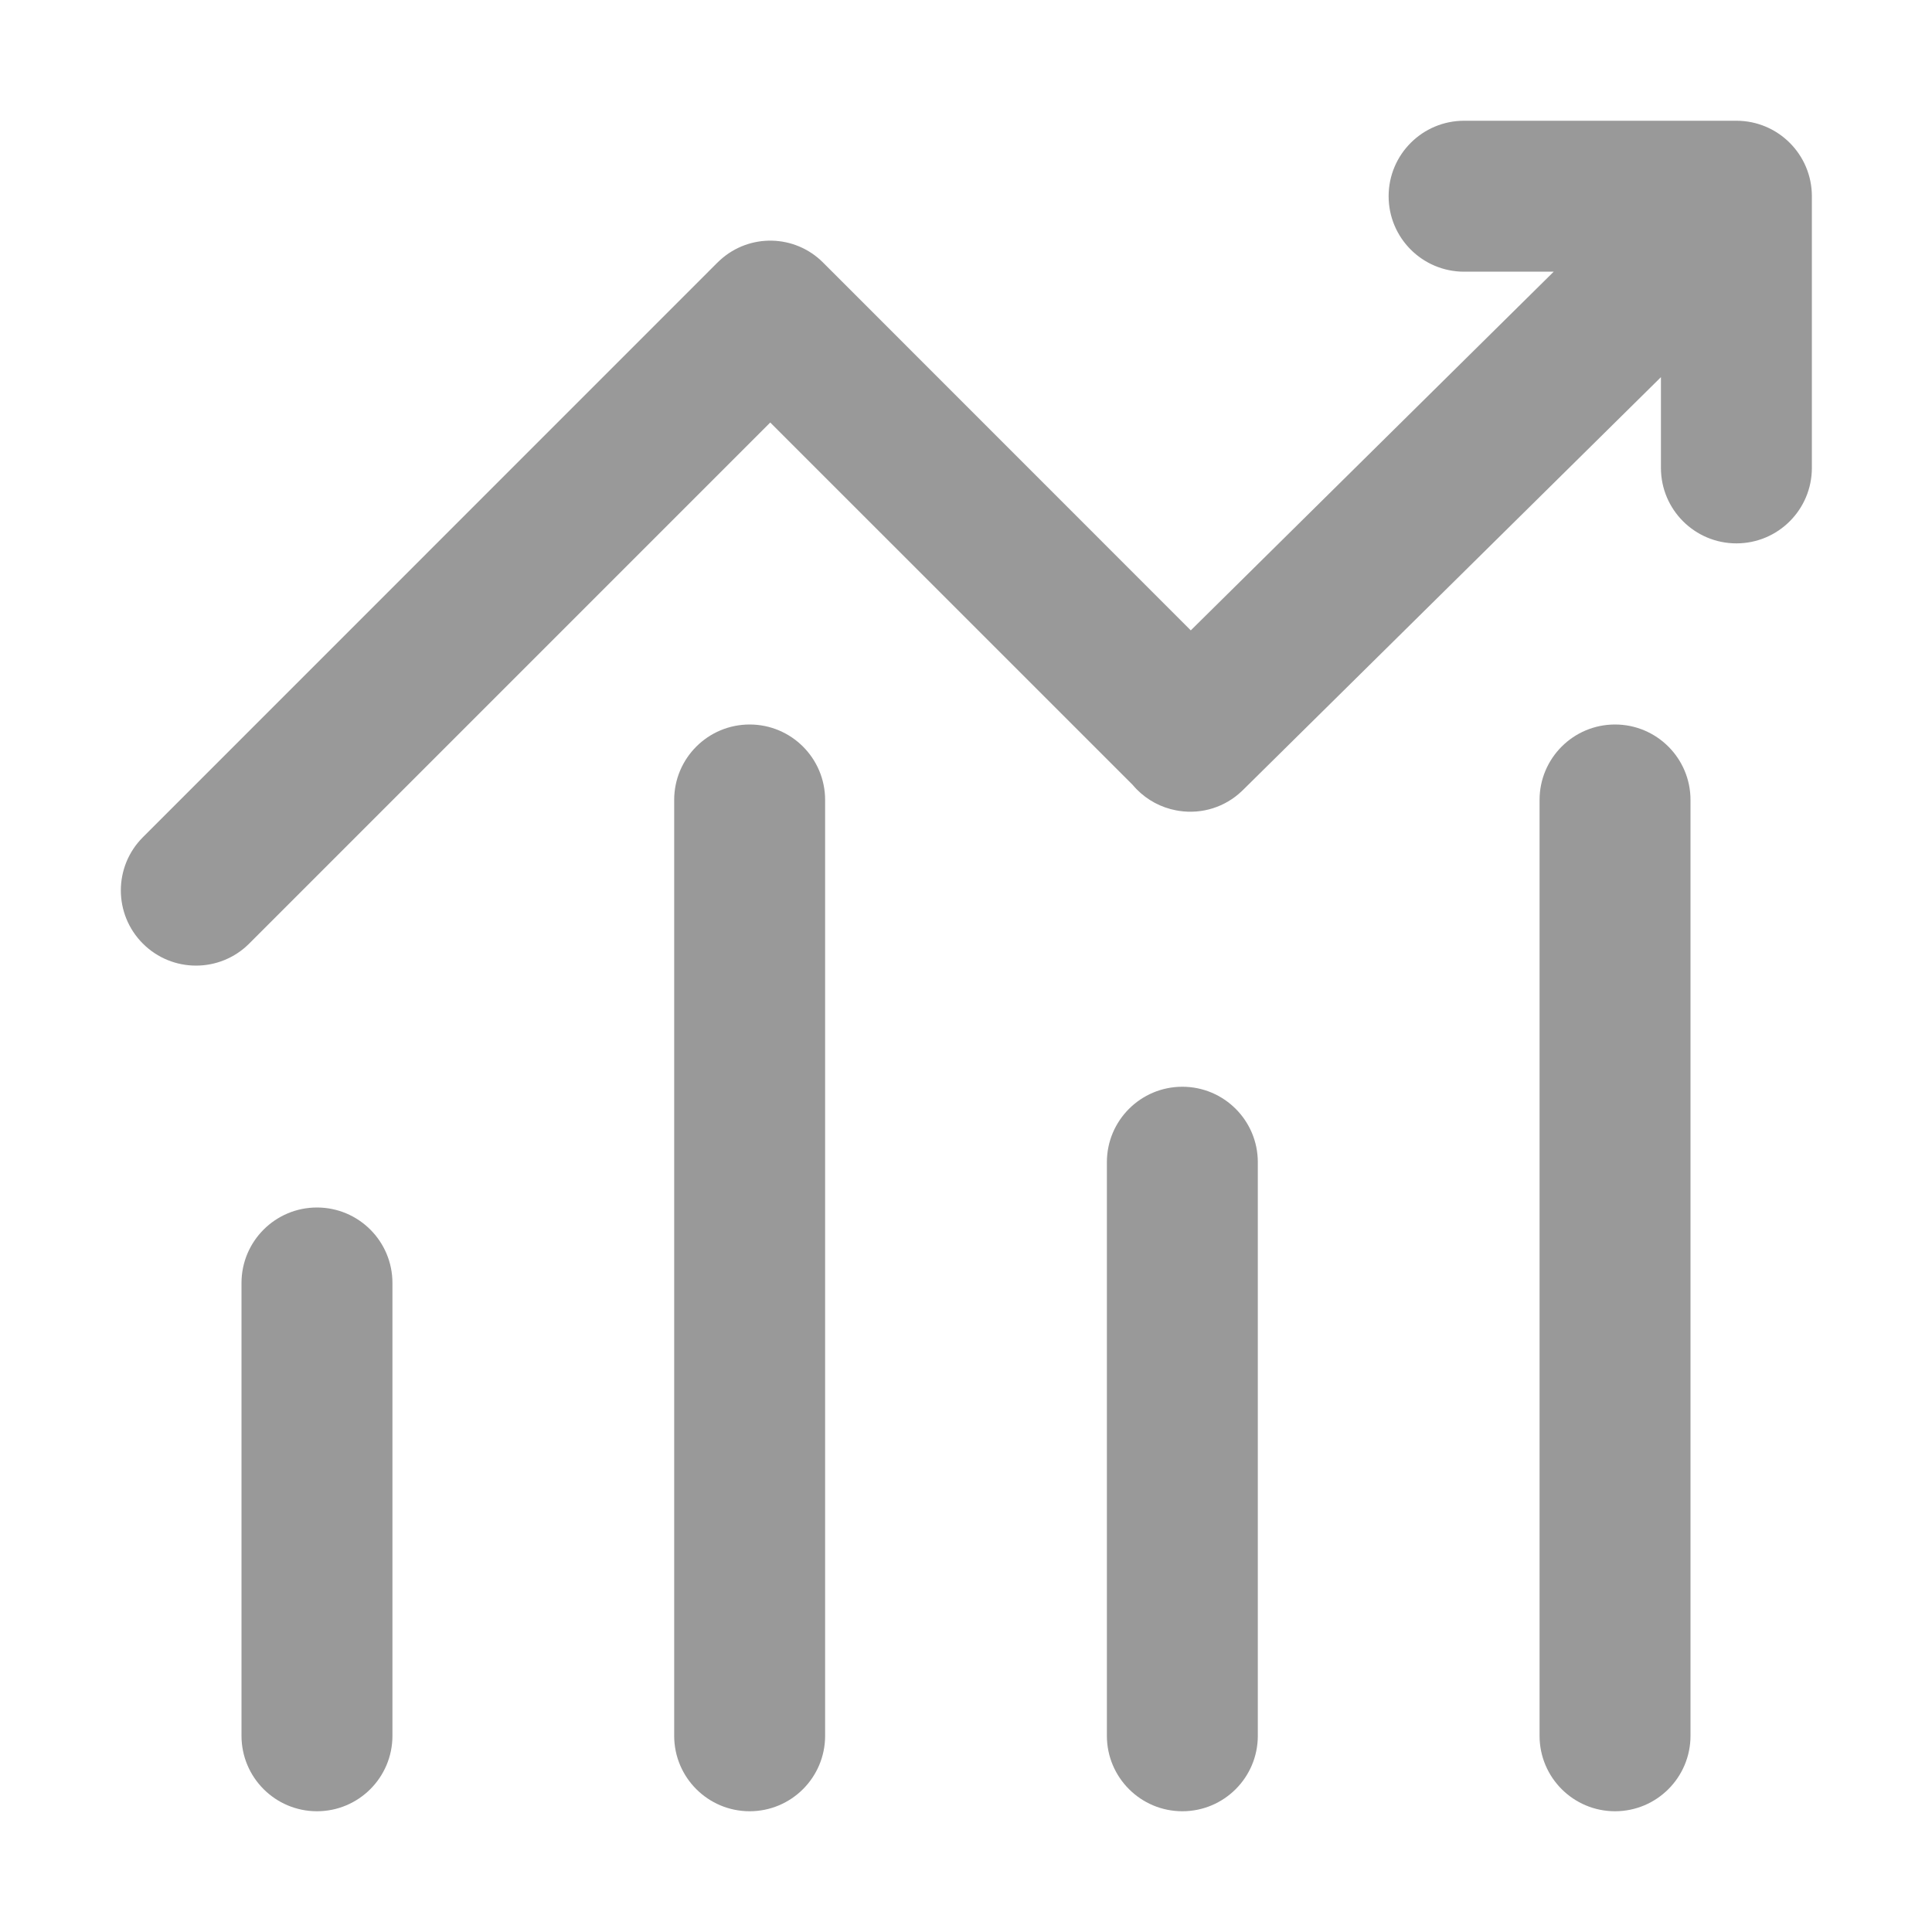
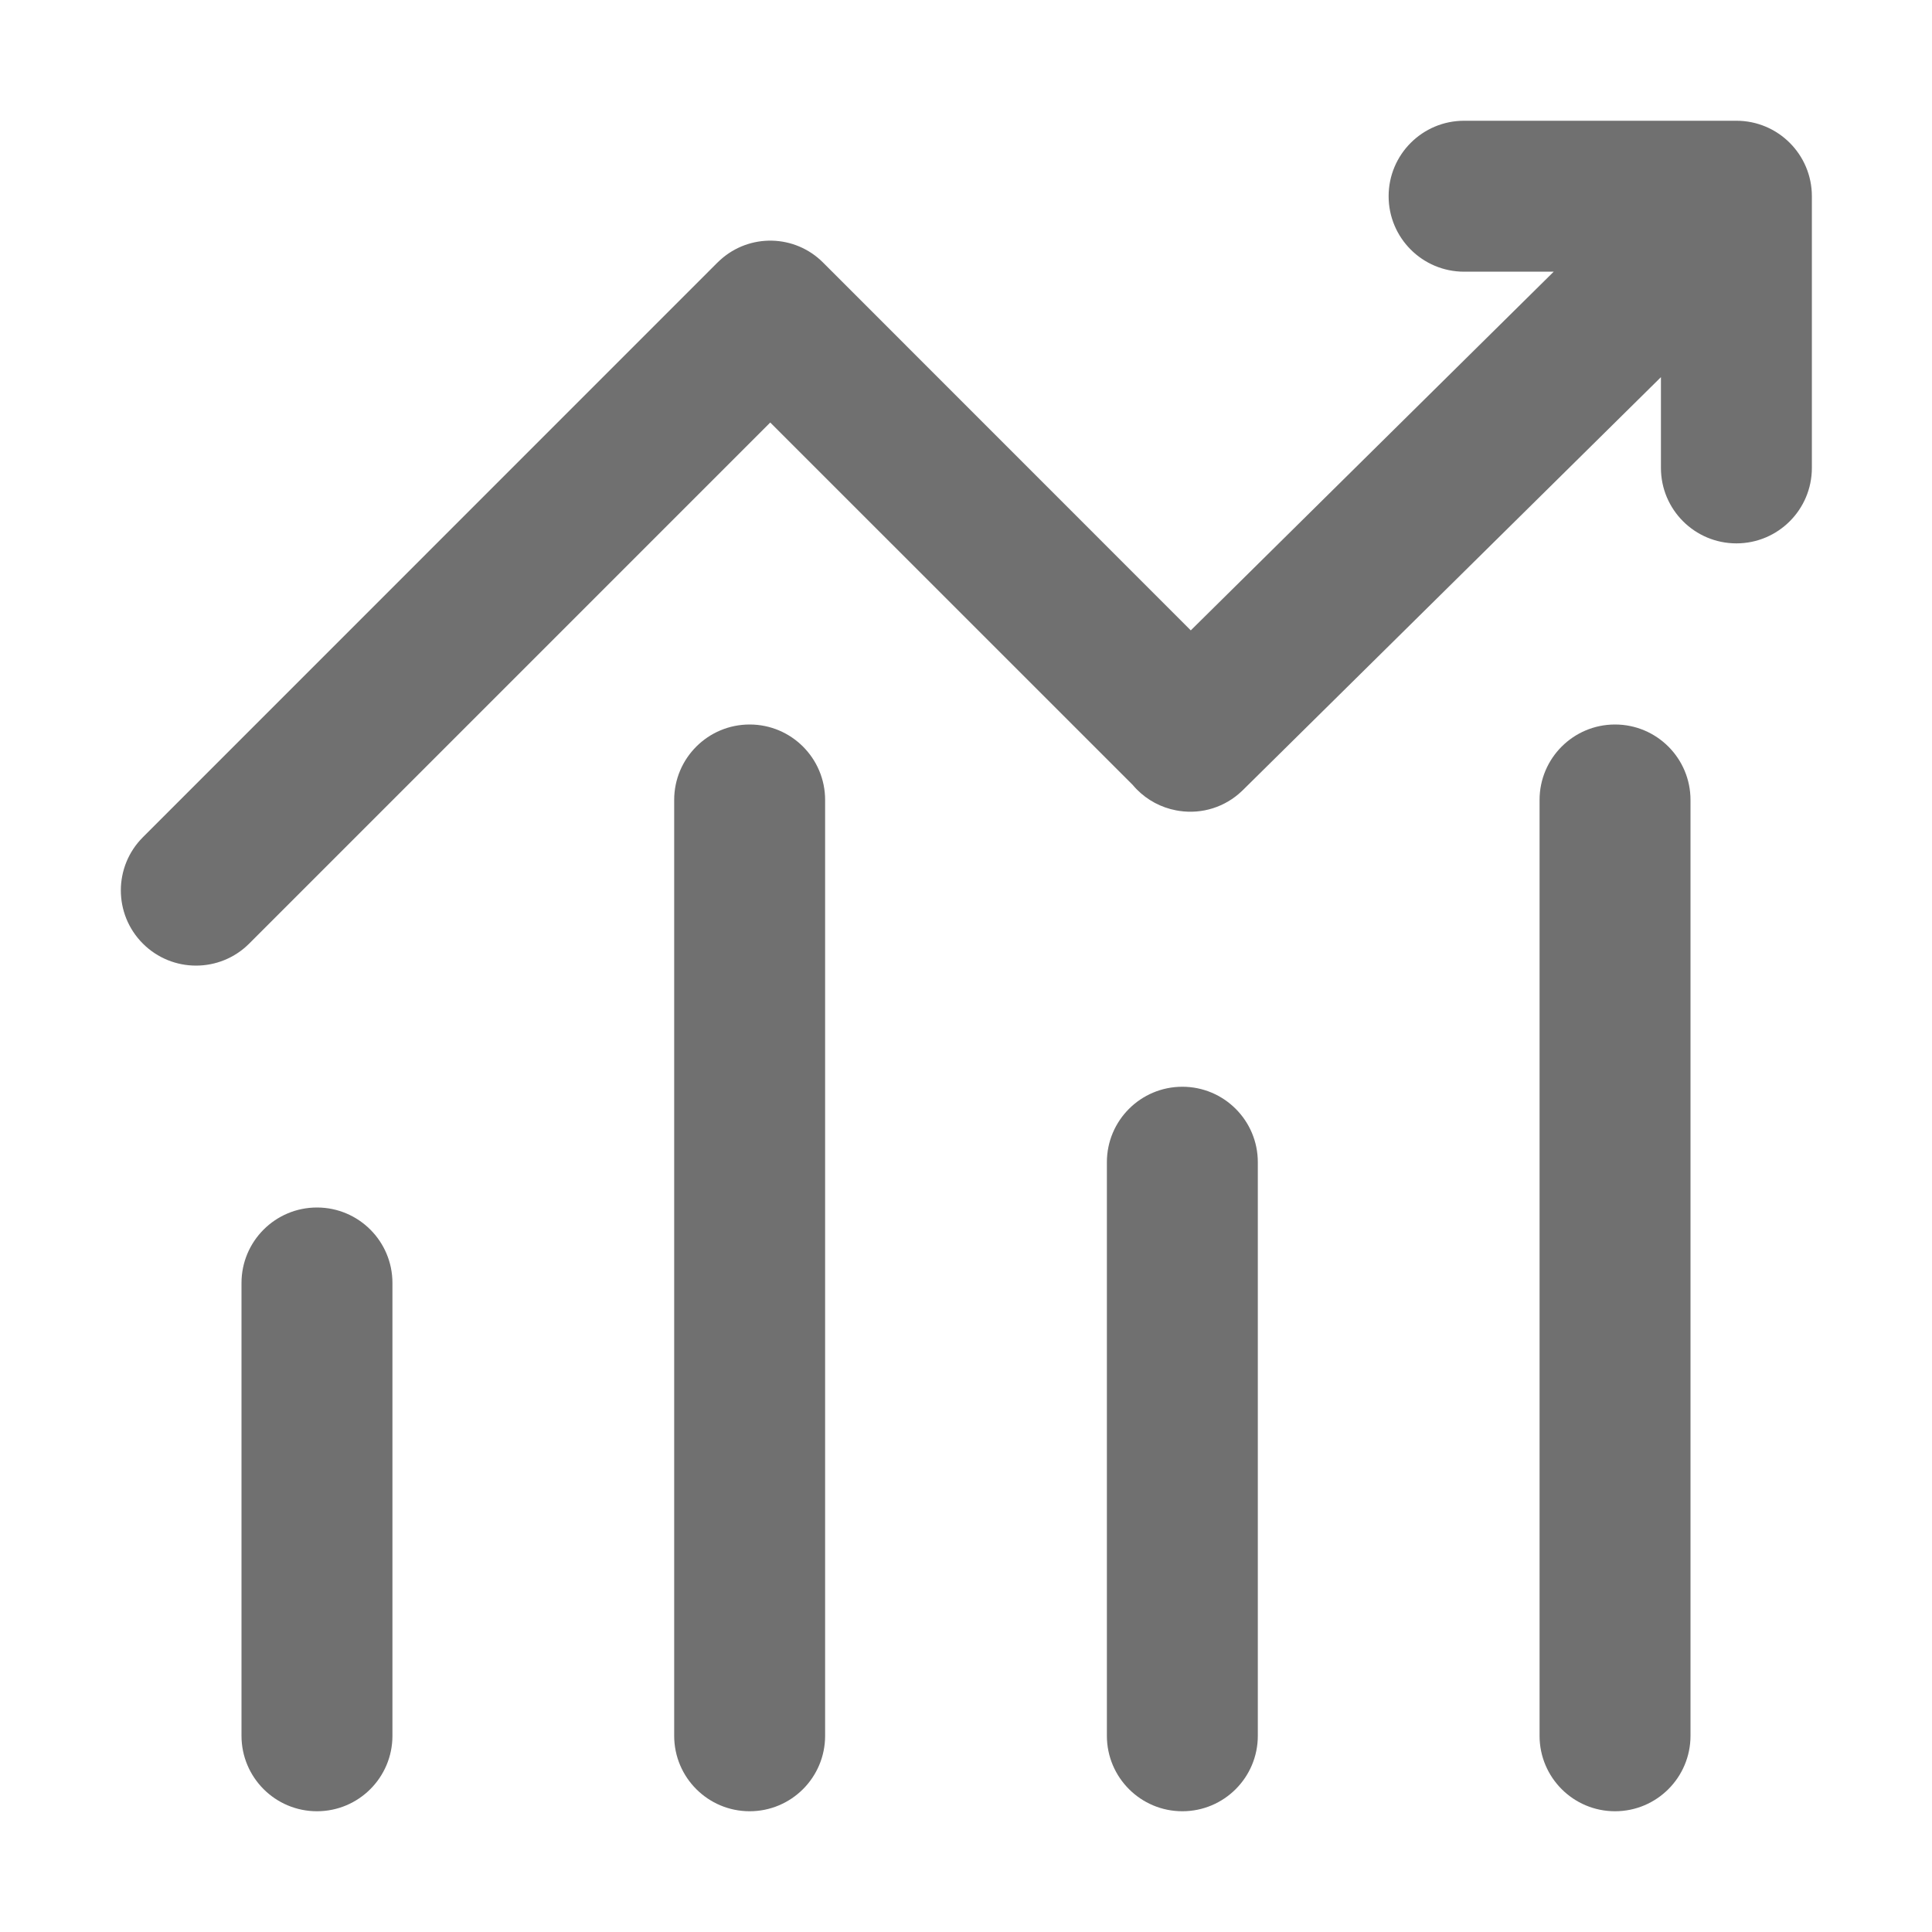
<svg xmlns="http://www.w3.org/2000/svg" t="1688983704400" class="icon" viewBox="0 0 1024 1024" version="1.1" p-id="5264" width="40" height="40">
-   <path d="M168 640a40 40 0 0 0-40 40v240a40 40 0 0 0 80 0V680a40 40 0 0 0-40-40z m229.33-256a40 40 0 0 0-40 40v496a40 40 0 0 0 80 0V424a40 40 0 0 0-40-40zM856 384a40 40 0 0 0-40 40v496a40 40 0 0 0 80 0V424a40 40 0 0 0-40-40zM626.67 576a40 40 0 0 0-40 40v304a40 40 0 0 0 40 40 40 40 0 0 0 40-40V616a40 40 0 0 0-40-40zM920.33 64H776a40 40 0 0 0 0 80h47.5L631.14 334.11l-194.95-195a39.49 39.49 0 0 0-54.51-1.27q-0.82 0.74-1.62 1.53L75.72 443.76a39.85 39.85 0 0 0 56.36 56.36l276.17-276.18L600.34 416c0.69 0.82 1.4 1.61 2.16 2.38a39.59 39.59 0 0 0 20.82 11.12l0.54 0.09 1.16 0.2a39.42 39.42 0 0 0 33.18-10.5l0.61-0.58L880.33 199.9V248a40 40 0 0 0 80 0V104a40 40 0 0 0-40-40z" fill="#999999" p-id="5265" />
+   <path d="M168 640a40 40 0 0 0-40 40v240a40 40 0 0 0 80 0V680a40 40 0 0 0-40-40z m229.33-256a40 40 0 0 0-40 40v496a40 40 0 0 0 80 0V424a40 40 0 0 0-40-40zM856 384a40 40 0 0 0-40 40v496a40 40 0 0 0 80 0V424a40 40 0 0 0-40-40zM626.67 576a40 40 0 0 0-40 40v304a40 40 0 0 0 40 40 40 40 0 0 0 40-40V616a40 40 0 0 0-40-40zM920.33 64H776a40 40 0 0 0 0 80h47.5L631.14 334.11l-194.95-195a39.49 39.49 0 0 0-54.51-1.27q-0.82 0.74-1.62 1.53L75.72 443.76a39.85 39.85 0 0 0 56.36 56.36l276.17-276.18L600.34 416c0.69 0.82 1.4 1.61 2.16 2.38a39.59 39.59 0 0 0 20.82 11.12l0.54 0.09 1.16 0.2a39.42 39.42 0 0 0 33.18-10.5l0.61-0.58L880.33 199.9V248a40 40 0 0 0 80 0V104a40 40 0 0 0-40-40z" fill="#707070" p-id="5265" />
</svg>
